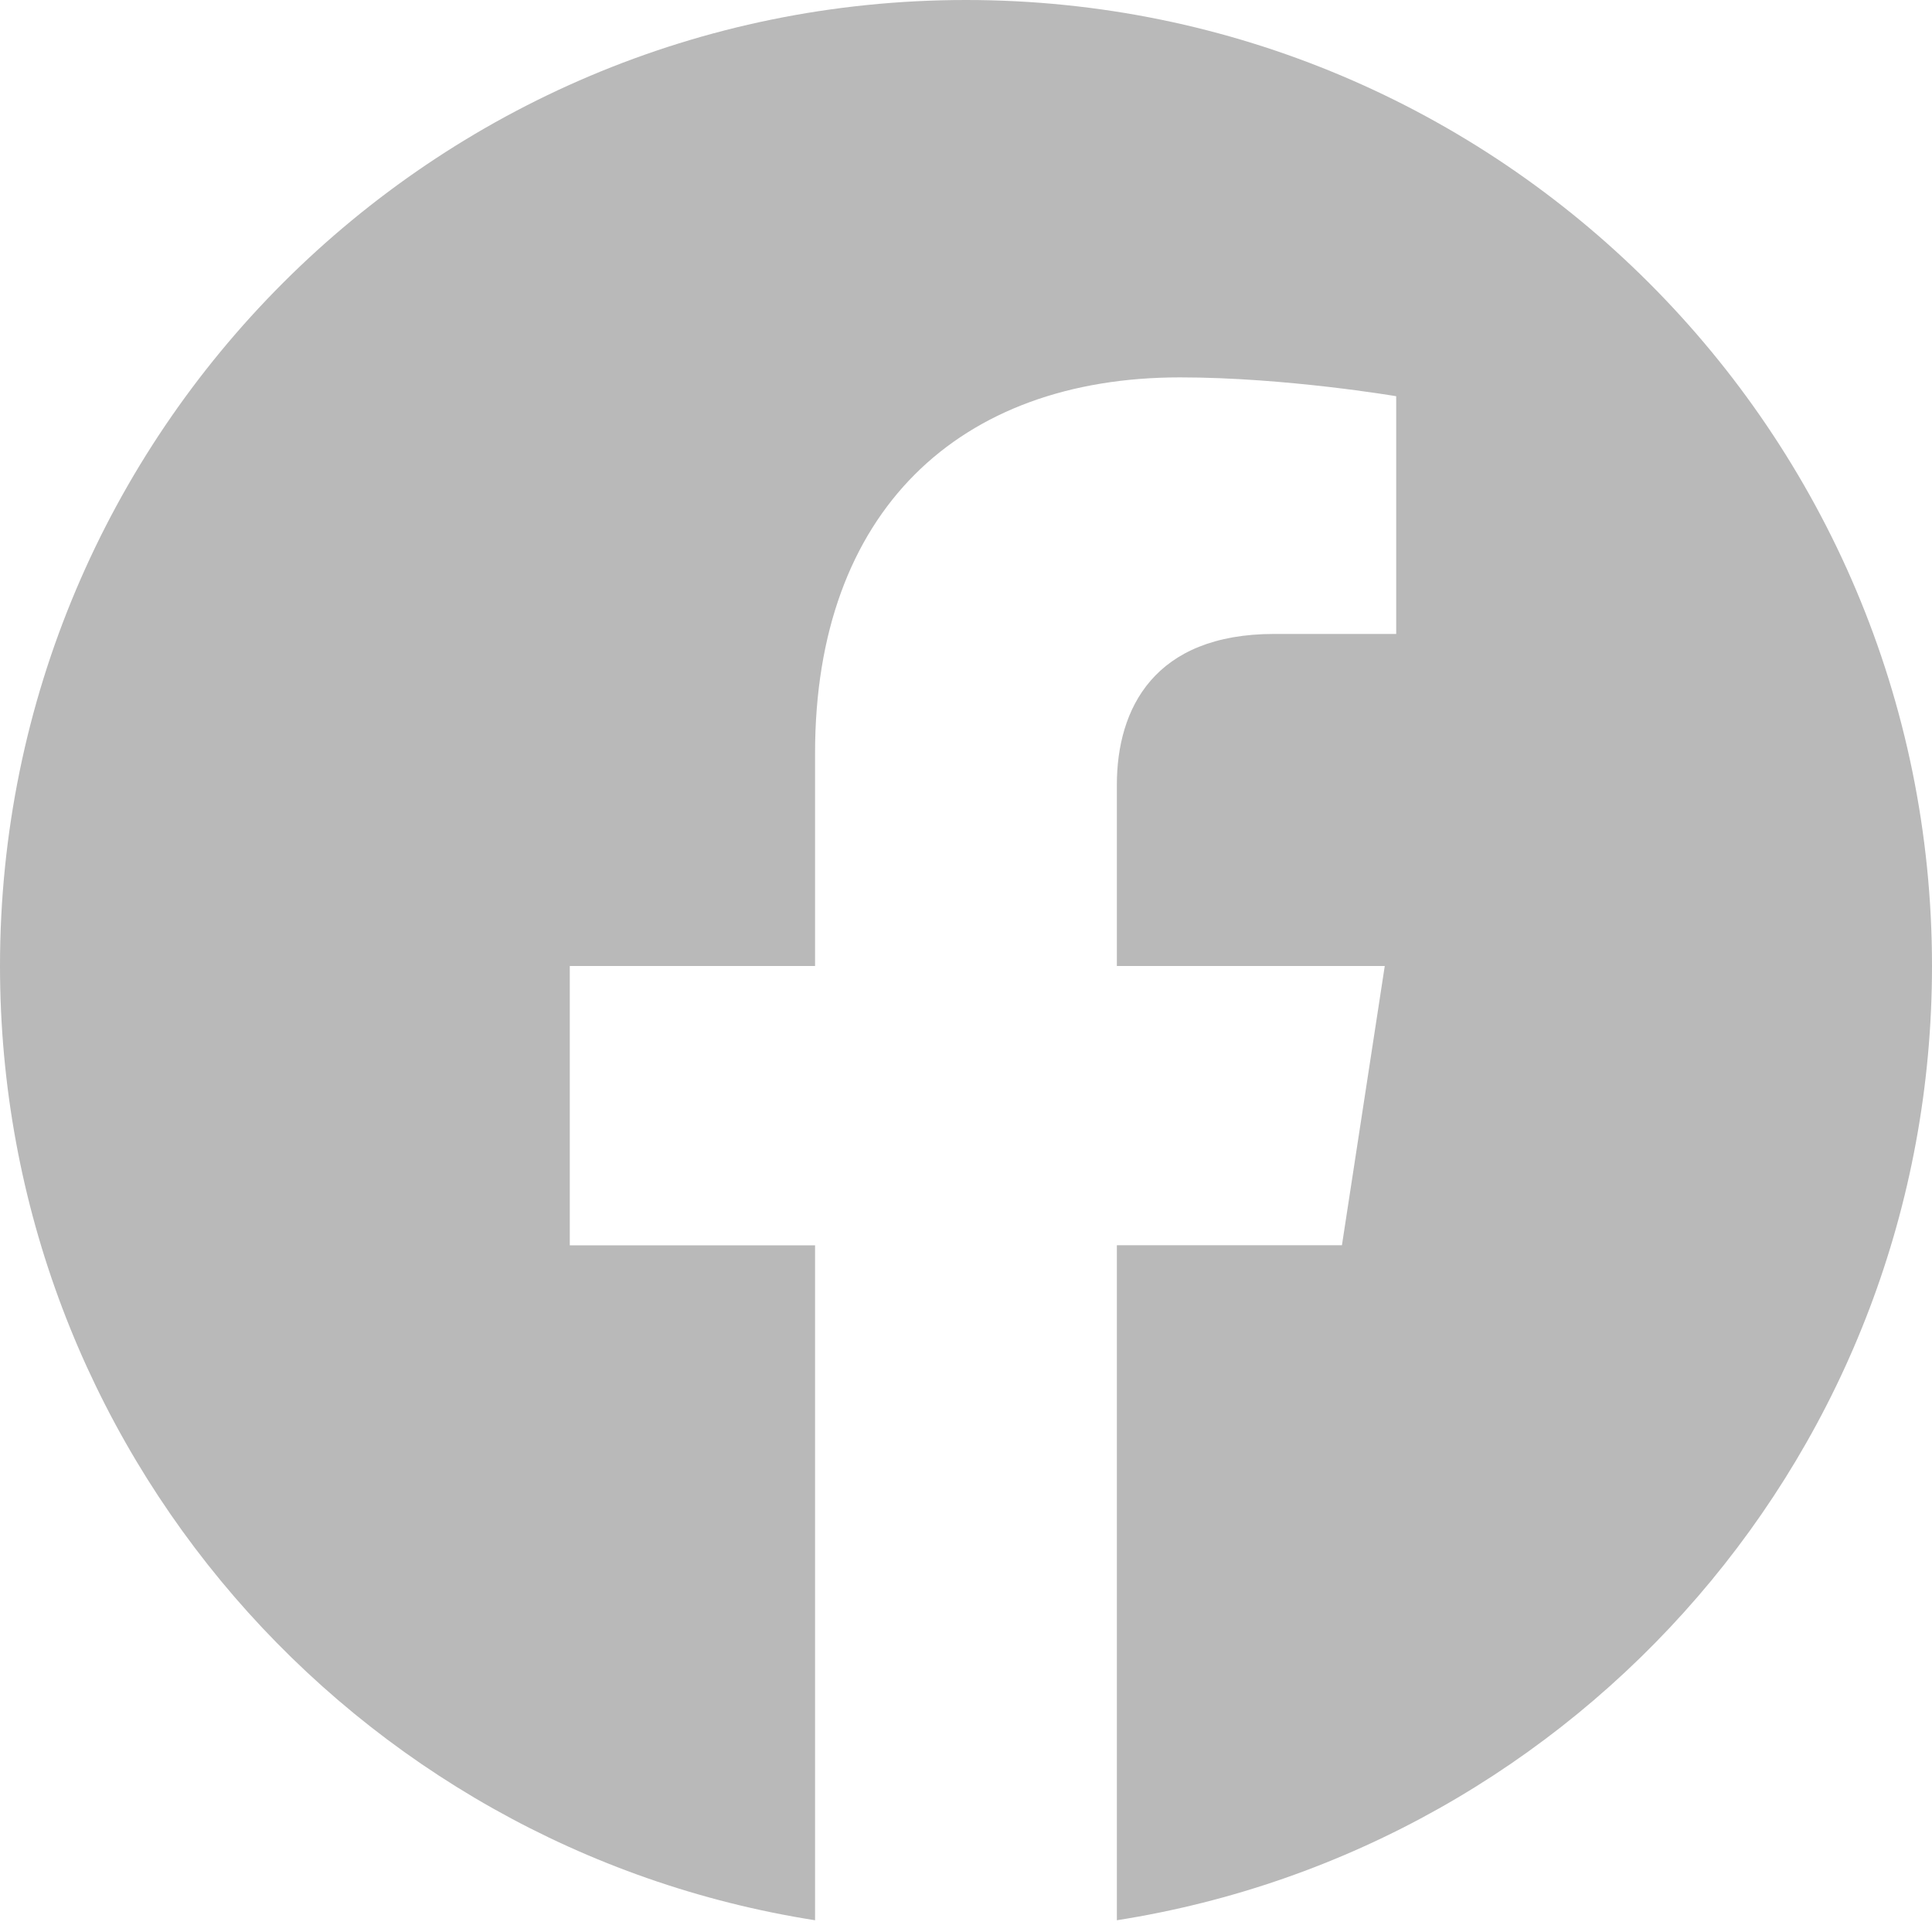
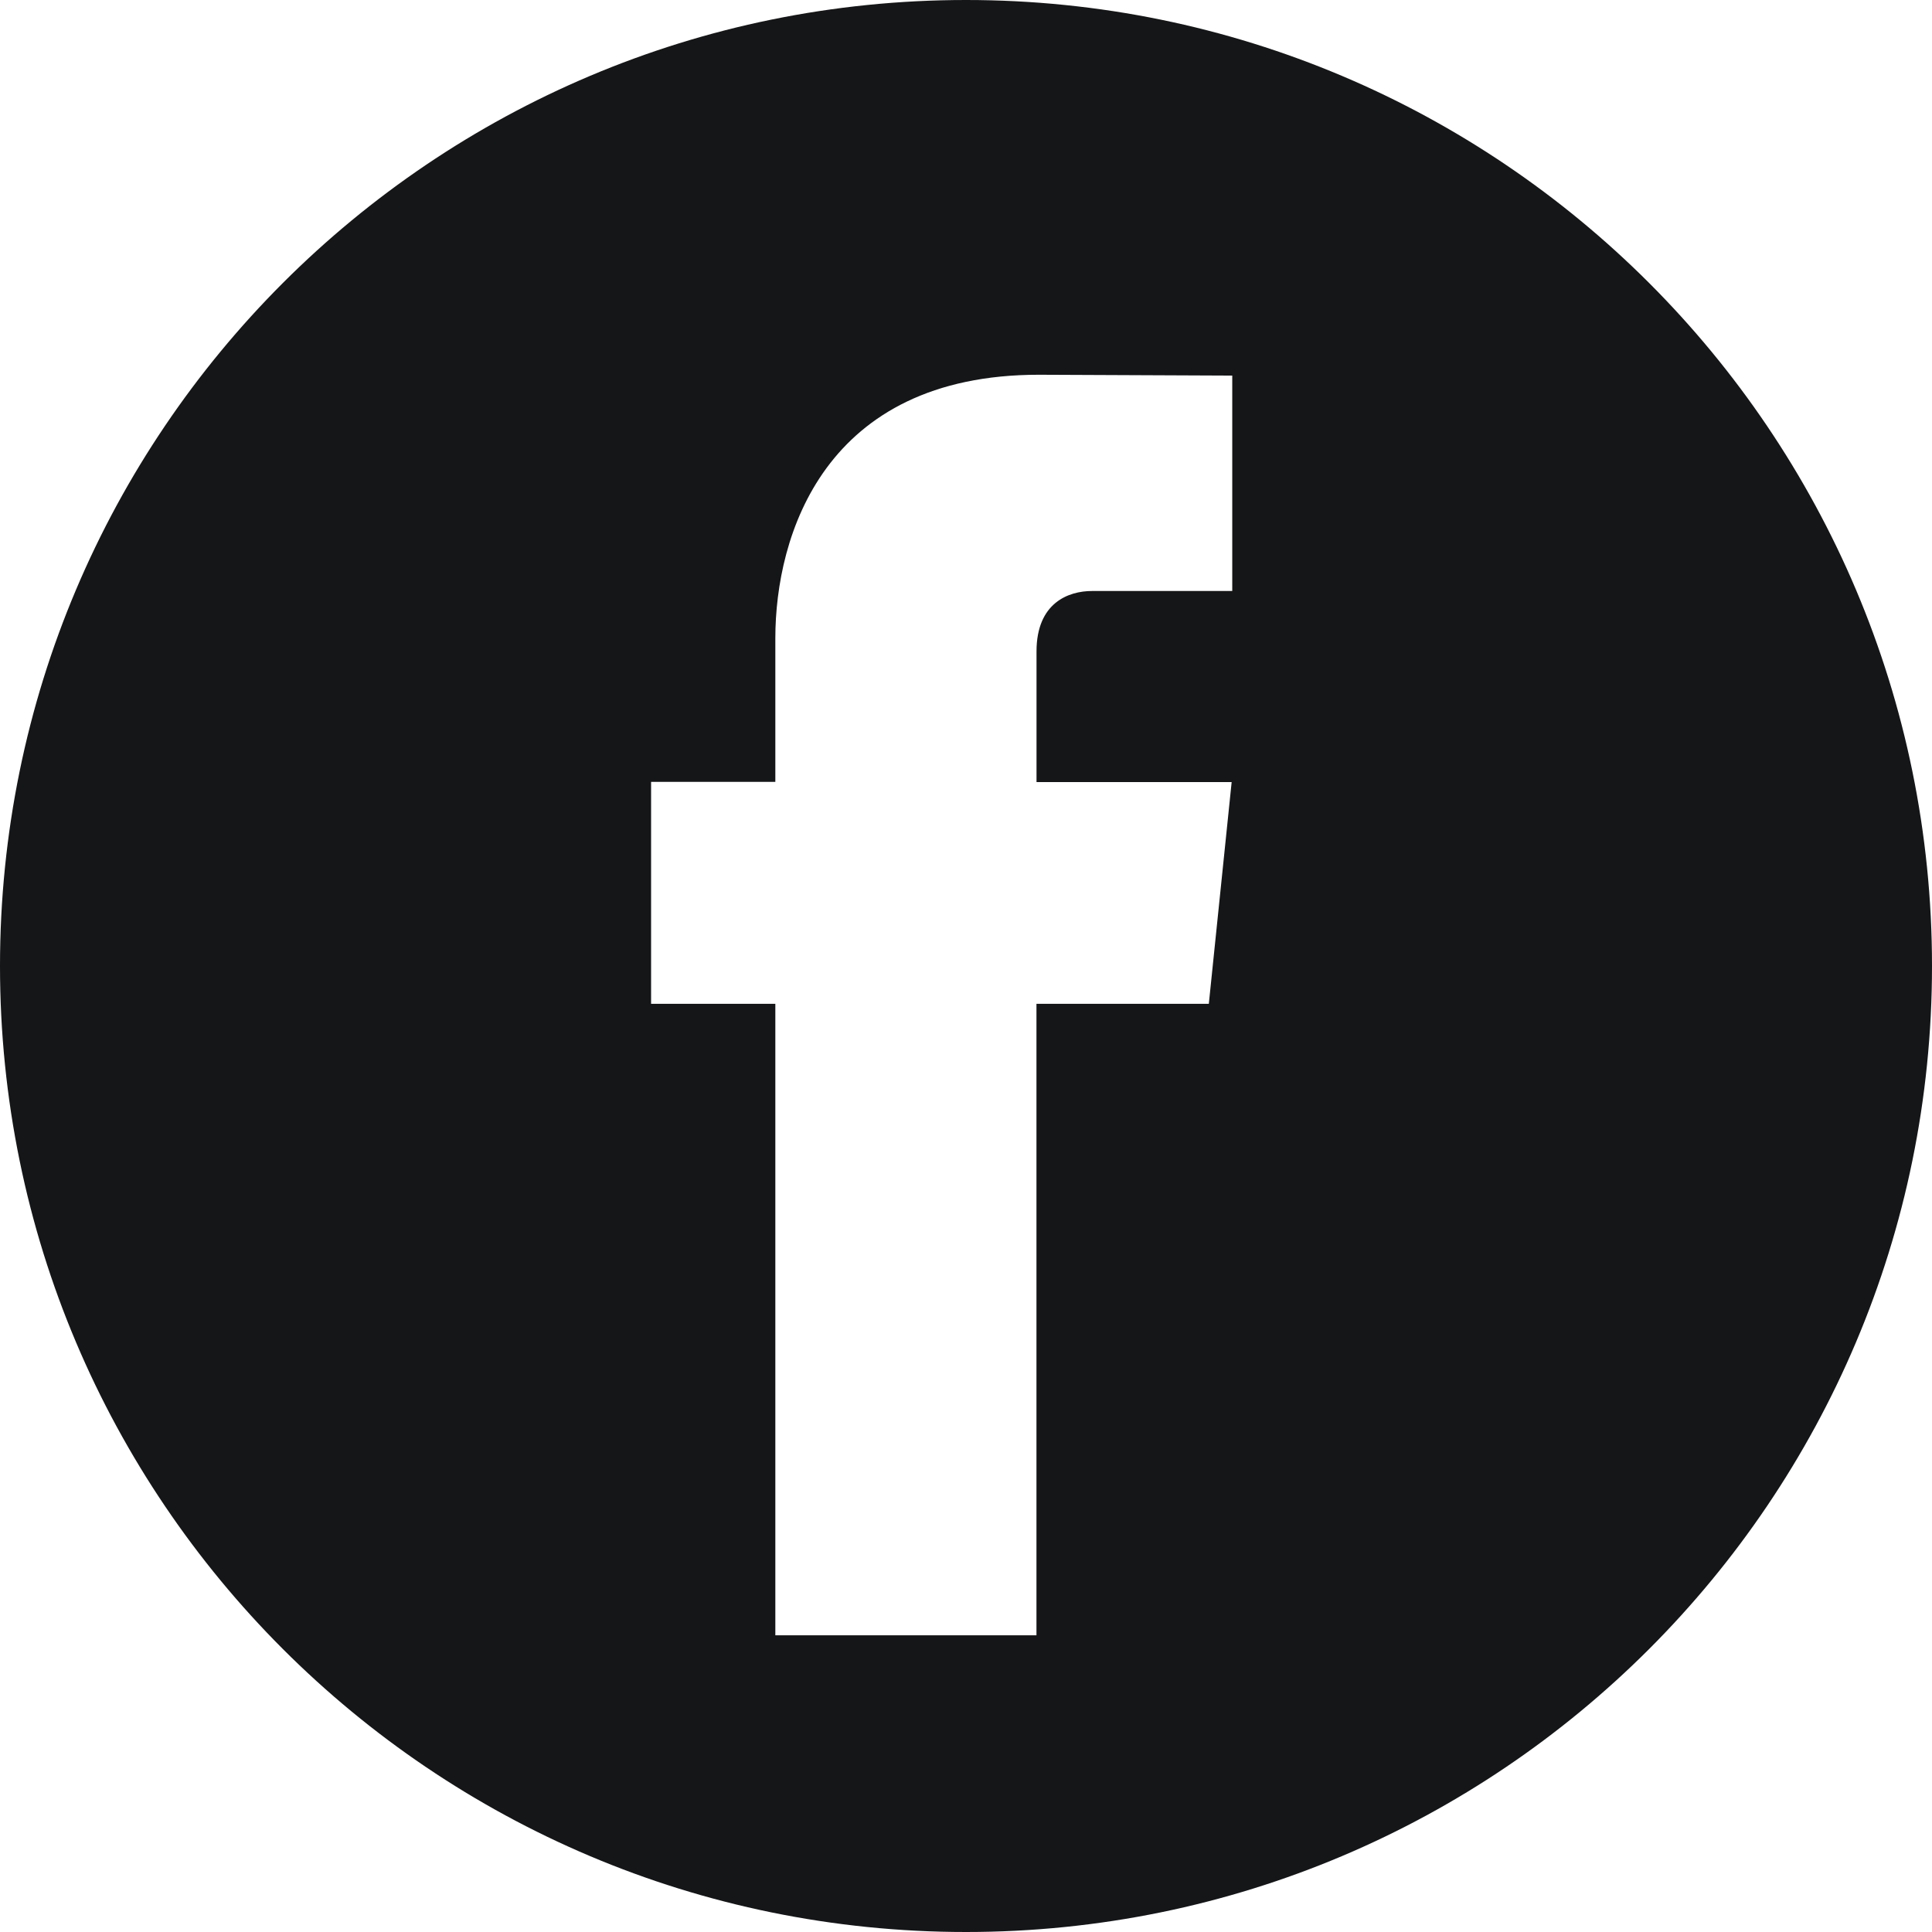
- <svg xmlns="http://www.w3.org/2000/svg" width="24" height="24" fill="none">
-   <path fill="#B9B9B9" d="M24 12c0-6.627-5.373-12-12-12S0 5.373 0 12c0 5.99 4.388 10.954 10.125 11.854V15.47H7.078V12h3.047V9.356c0-3.007 1.792-4.668 4.533-4.668 1.312 0 2.686.234 2.686.234v2.953H15.83c-1.491 0-1.956.925-1.956 1.875V12h3.328l-.532 3.469h-2.796v8.385C19.612 22.954 24 17.99 24 12Z" />
+ <svg xmlns="http://www.w3.org/2000/svg" viewBox="0 0 32 32" fill="none">
+   <path fill-rule="evenodd" clip-rule="evenodd" d="M32 16C32 24.837 24.837 32 16 32C7.163 32 0 24.837 0 16C0 7.163 7.163 0 16 0C24.837 0 32 7.163 32 16ZM17.167 16.626H20.022L20.4 12.954H17.168V10.79C17.168 9.979 17.704 9.789 18.085 9.789H20.41V6.221L17.206 6.207C13.65 6.207 12.842 8.871 12.842 10.572V12.95H10.784V16.626H12.842V27.086H17.167V16.626Z" fill="#151618" />
</svg>
